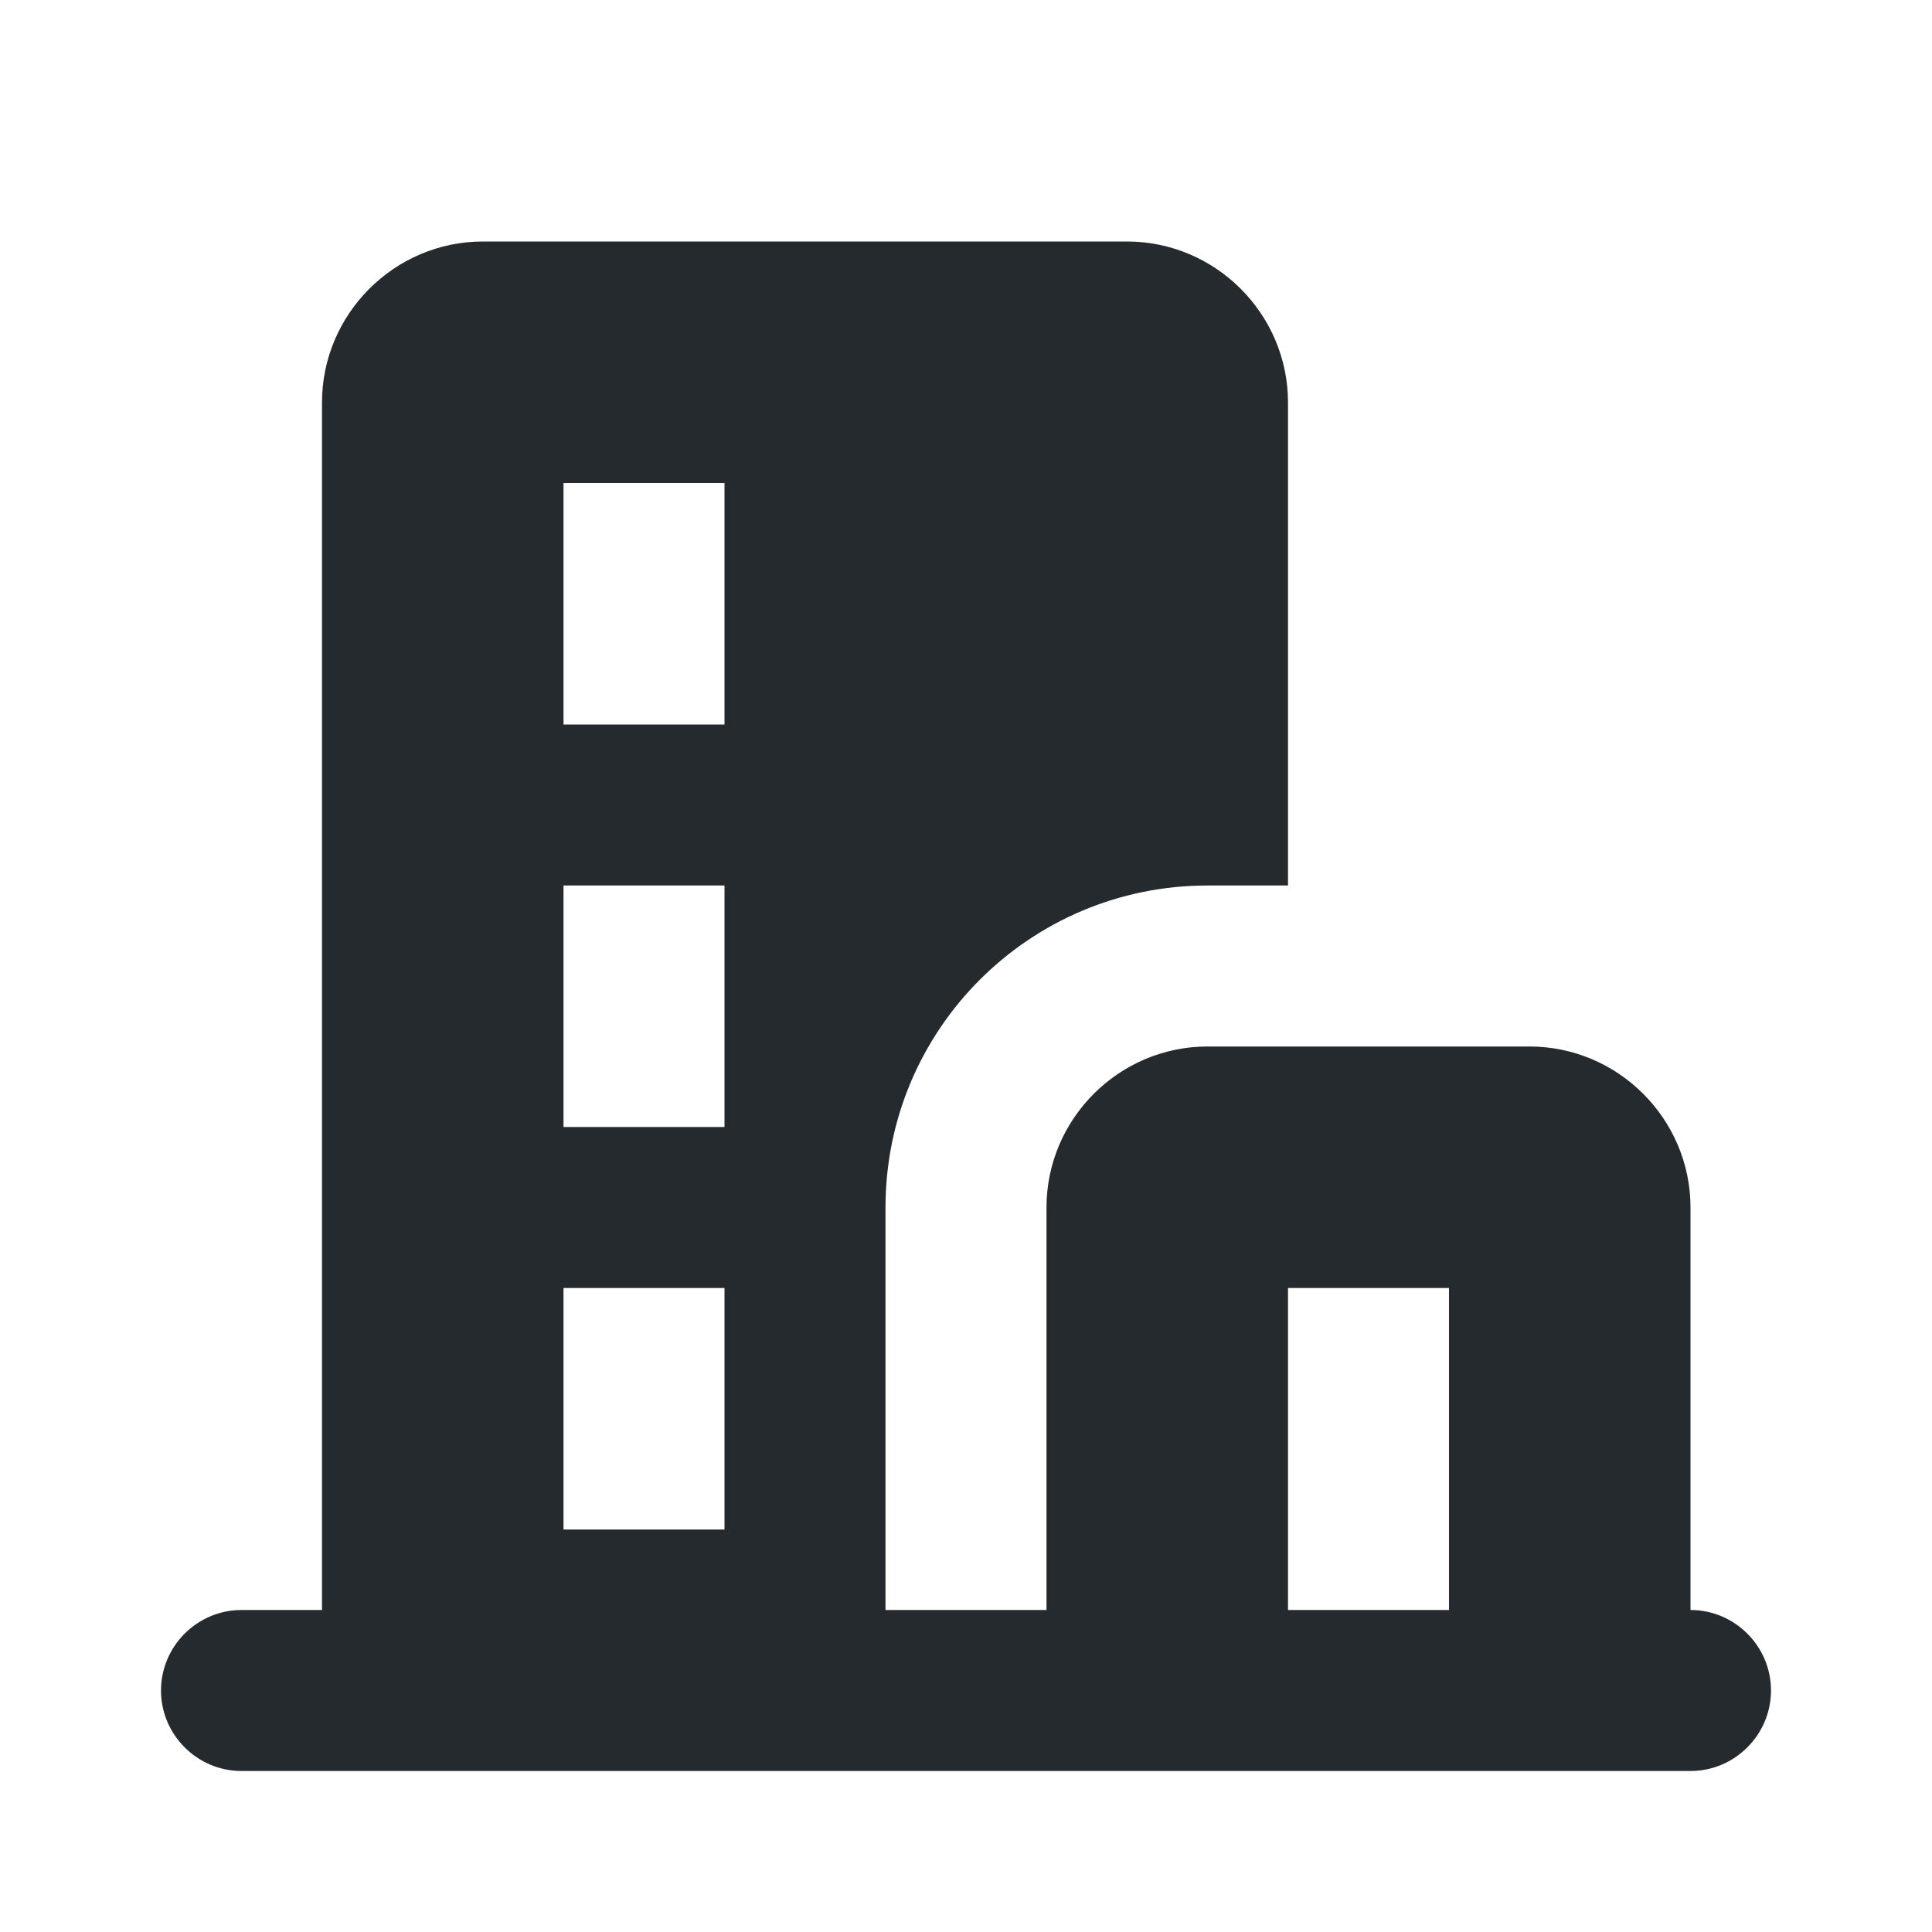
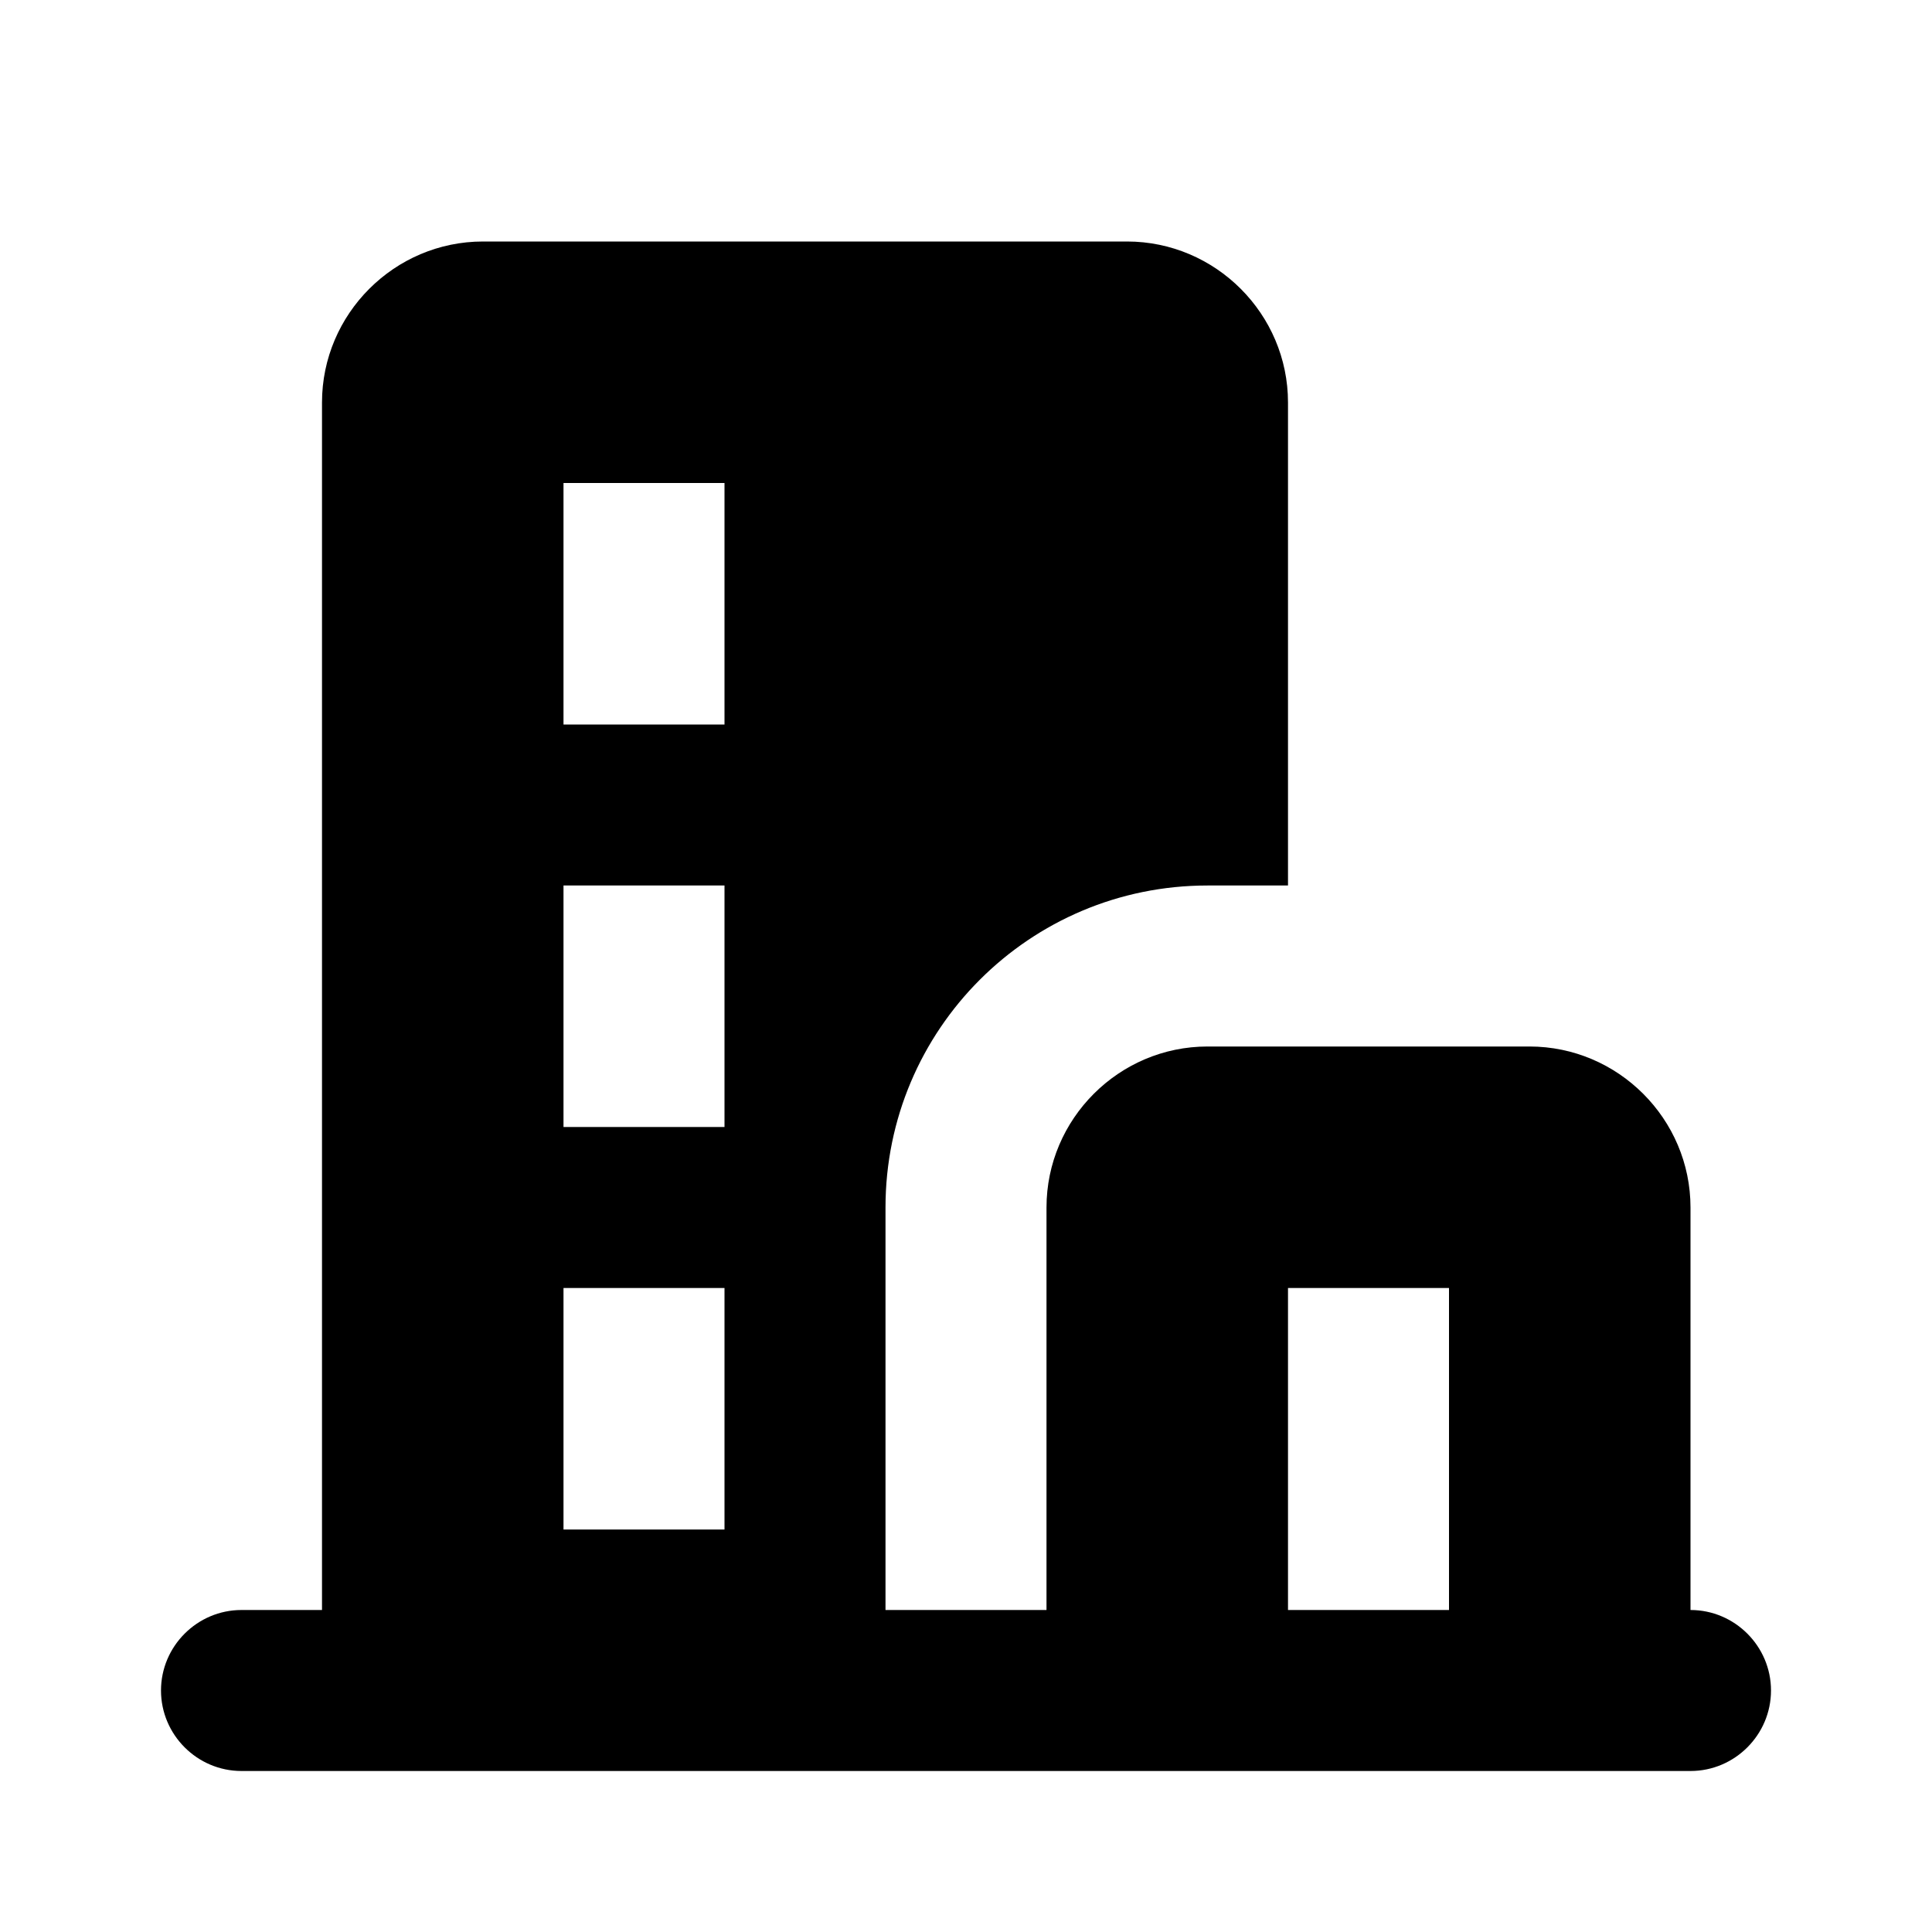
<svg xmlns="http://www.w3.org/2000/svg" width="24" height="24" fill="currentColor" viewBox="0 0 24 24">
-   <path fill="#252a2e" d="M21 20v-5c0-1.1-.9-2-2-2h-4c-1.1 0-2 .9-2 2v5h-2v-5c0-2.21 1.79-4 4-4h1V5c0-1.1-.9-2-2-2H6c-1.1 0-2 .9-2 2v15H3c-.55 0-1 .45-1 1s.45 1 1 1h18c.55 0 1-.45 1-1s-.45-1-1-1ZM9 19H7v-3h2v3Zm0-5H7v-3h2v3Zm0-5H7V6h2v3Zm9 11h-2v-4h2v4Z" />
+   <path d="M21 20v-5c0-1.1-.9-2-2-2h-4c-1.1 0-2 .9-2 2v5h-2v-5c0-2.21 1.79-4 4-4h1V5c0-1.1-.9-2-2-2H6c-1.1 0-2 .9-2 2v15H3c-.55 0-1 .45-1 1s.45 1 1 1h18c.55 0 1-.45 1-1s-.45-1-1-1ZM9 19H7v-3h2v3Zm0-5H7v-3h2v3Zm0-5H7V6h2v3Zm9 11h-2v-4h2v4Z" />
</svg>
